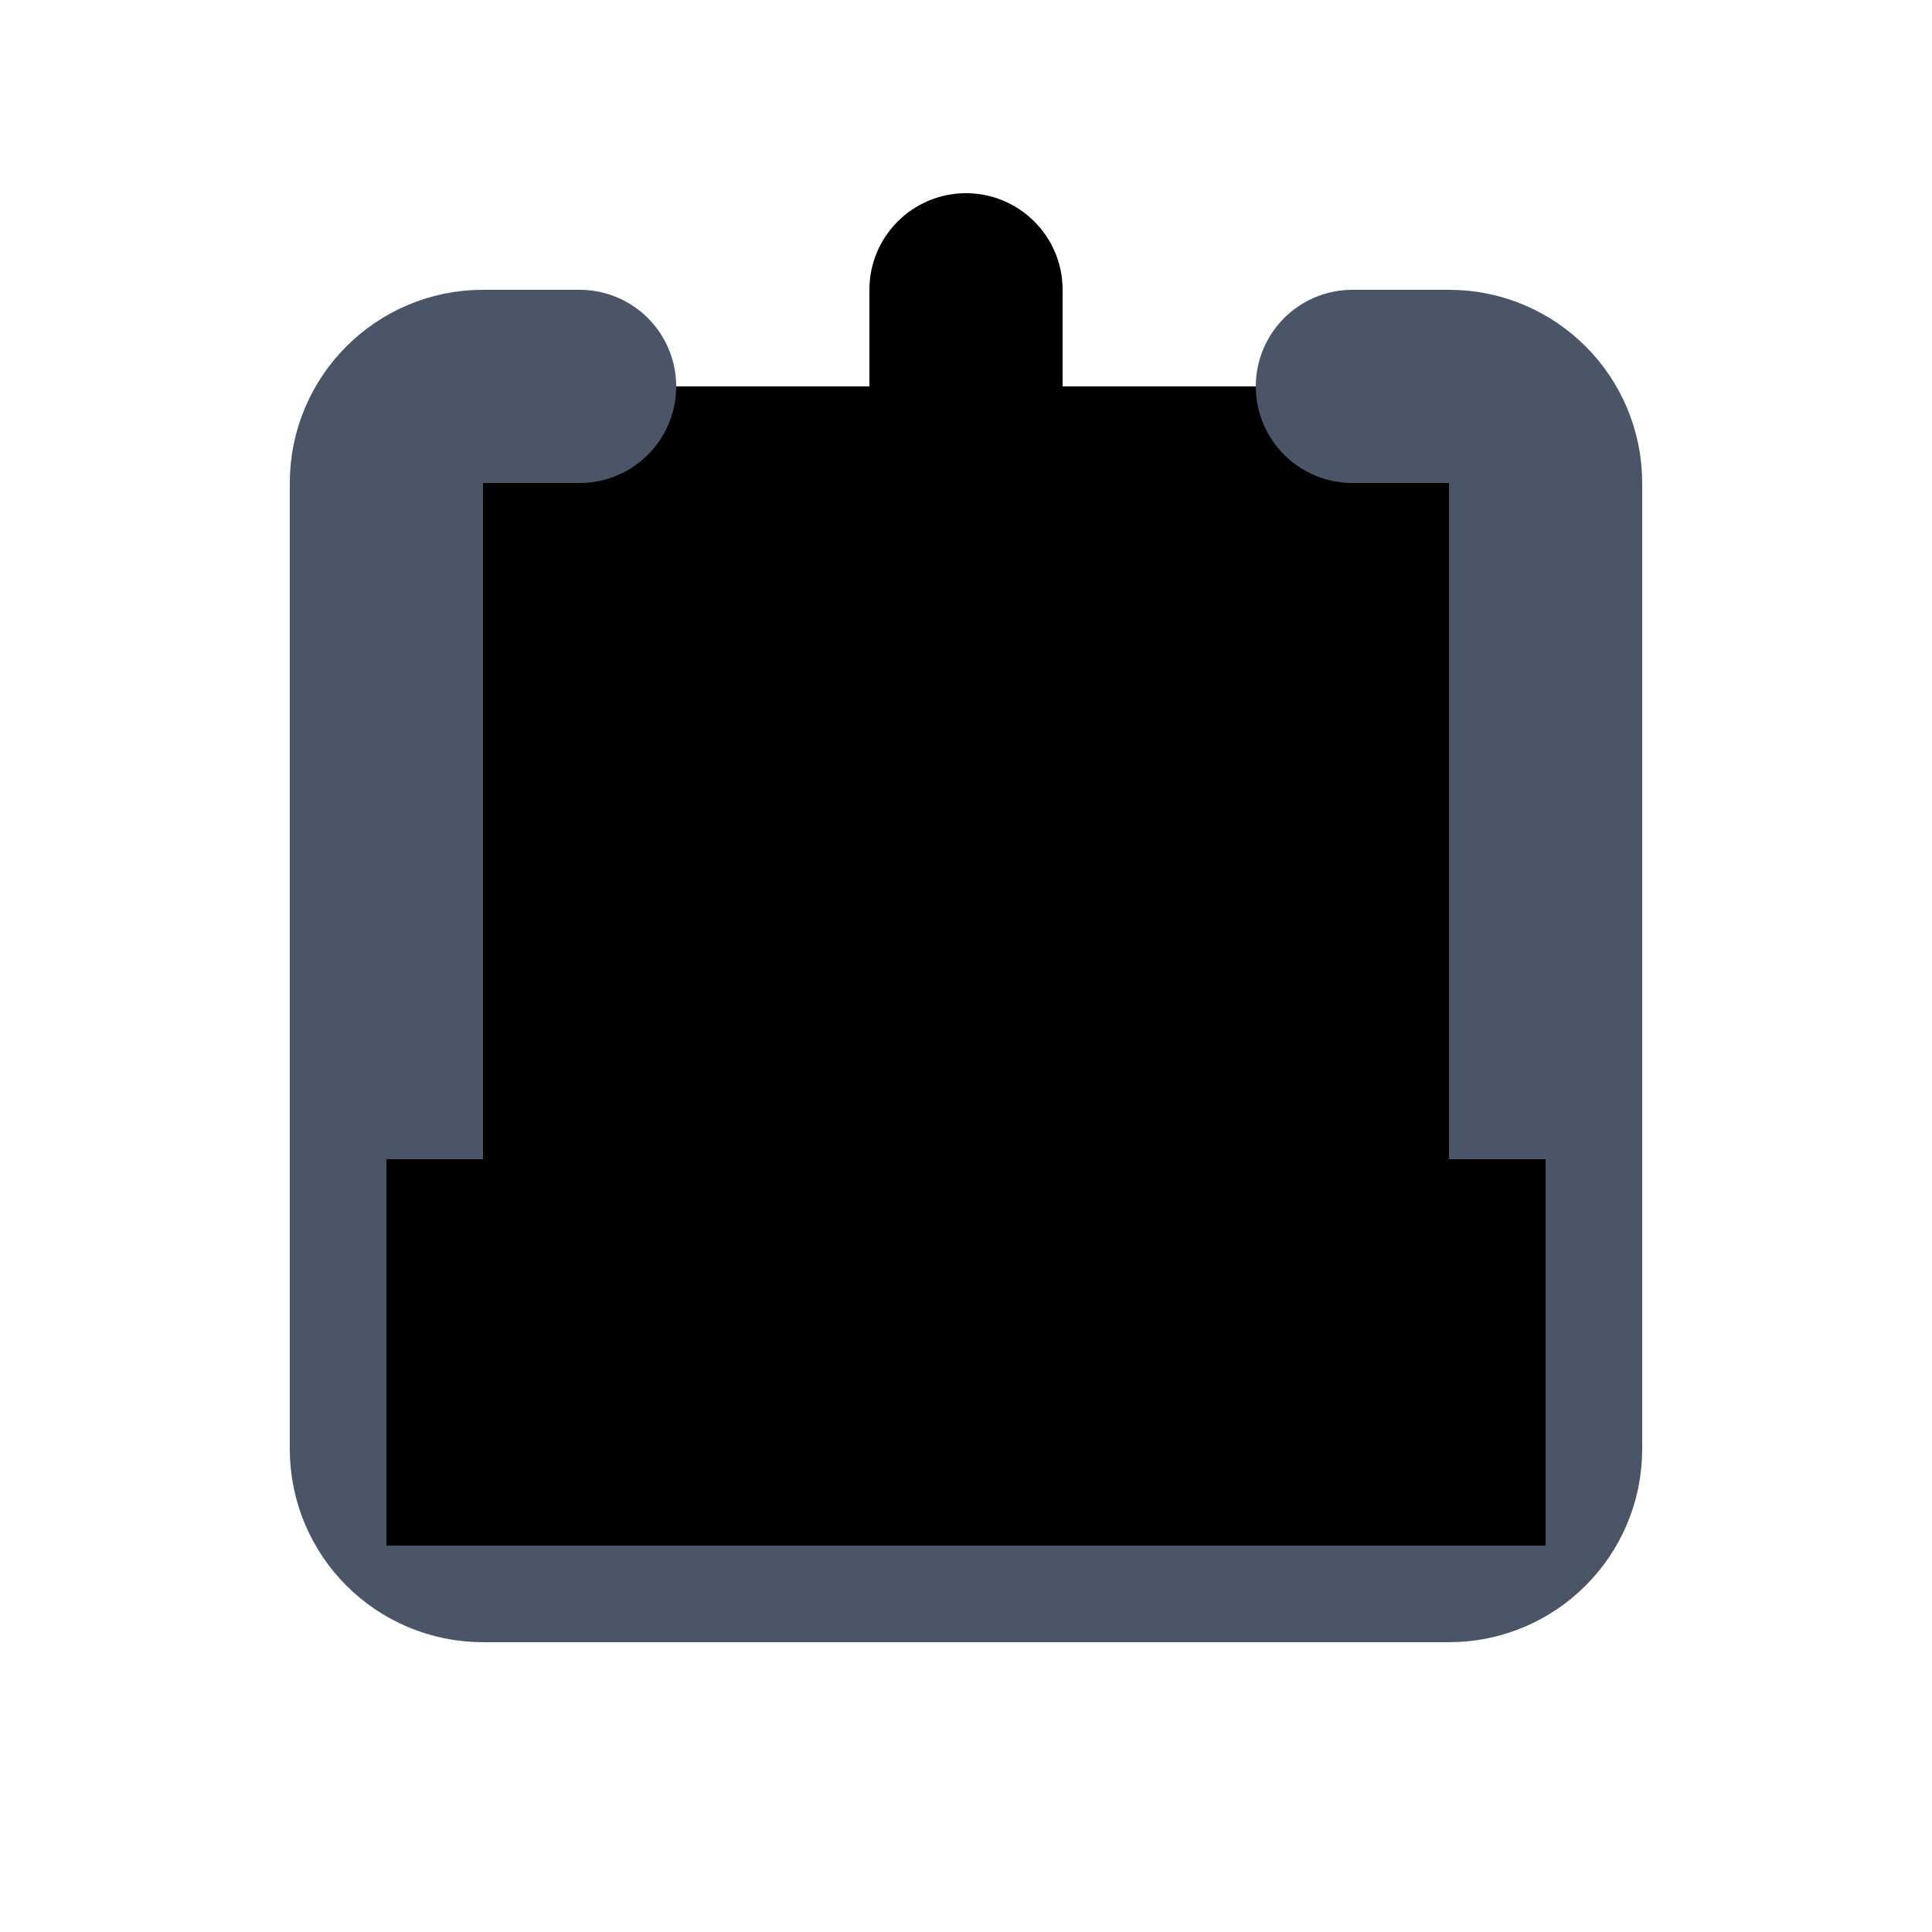
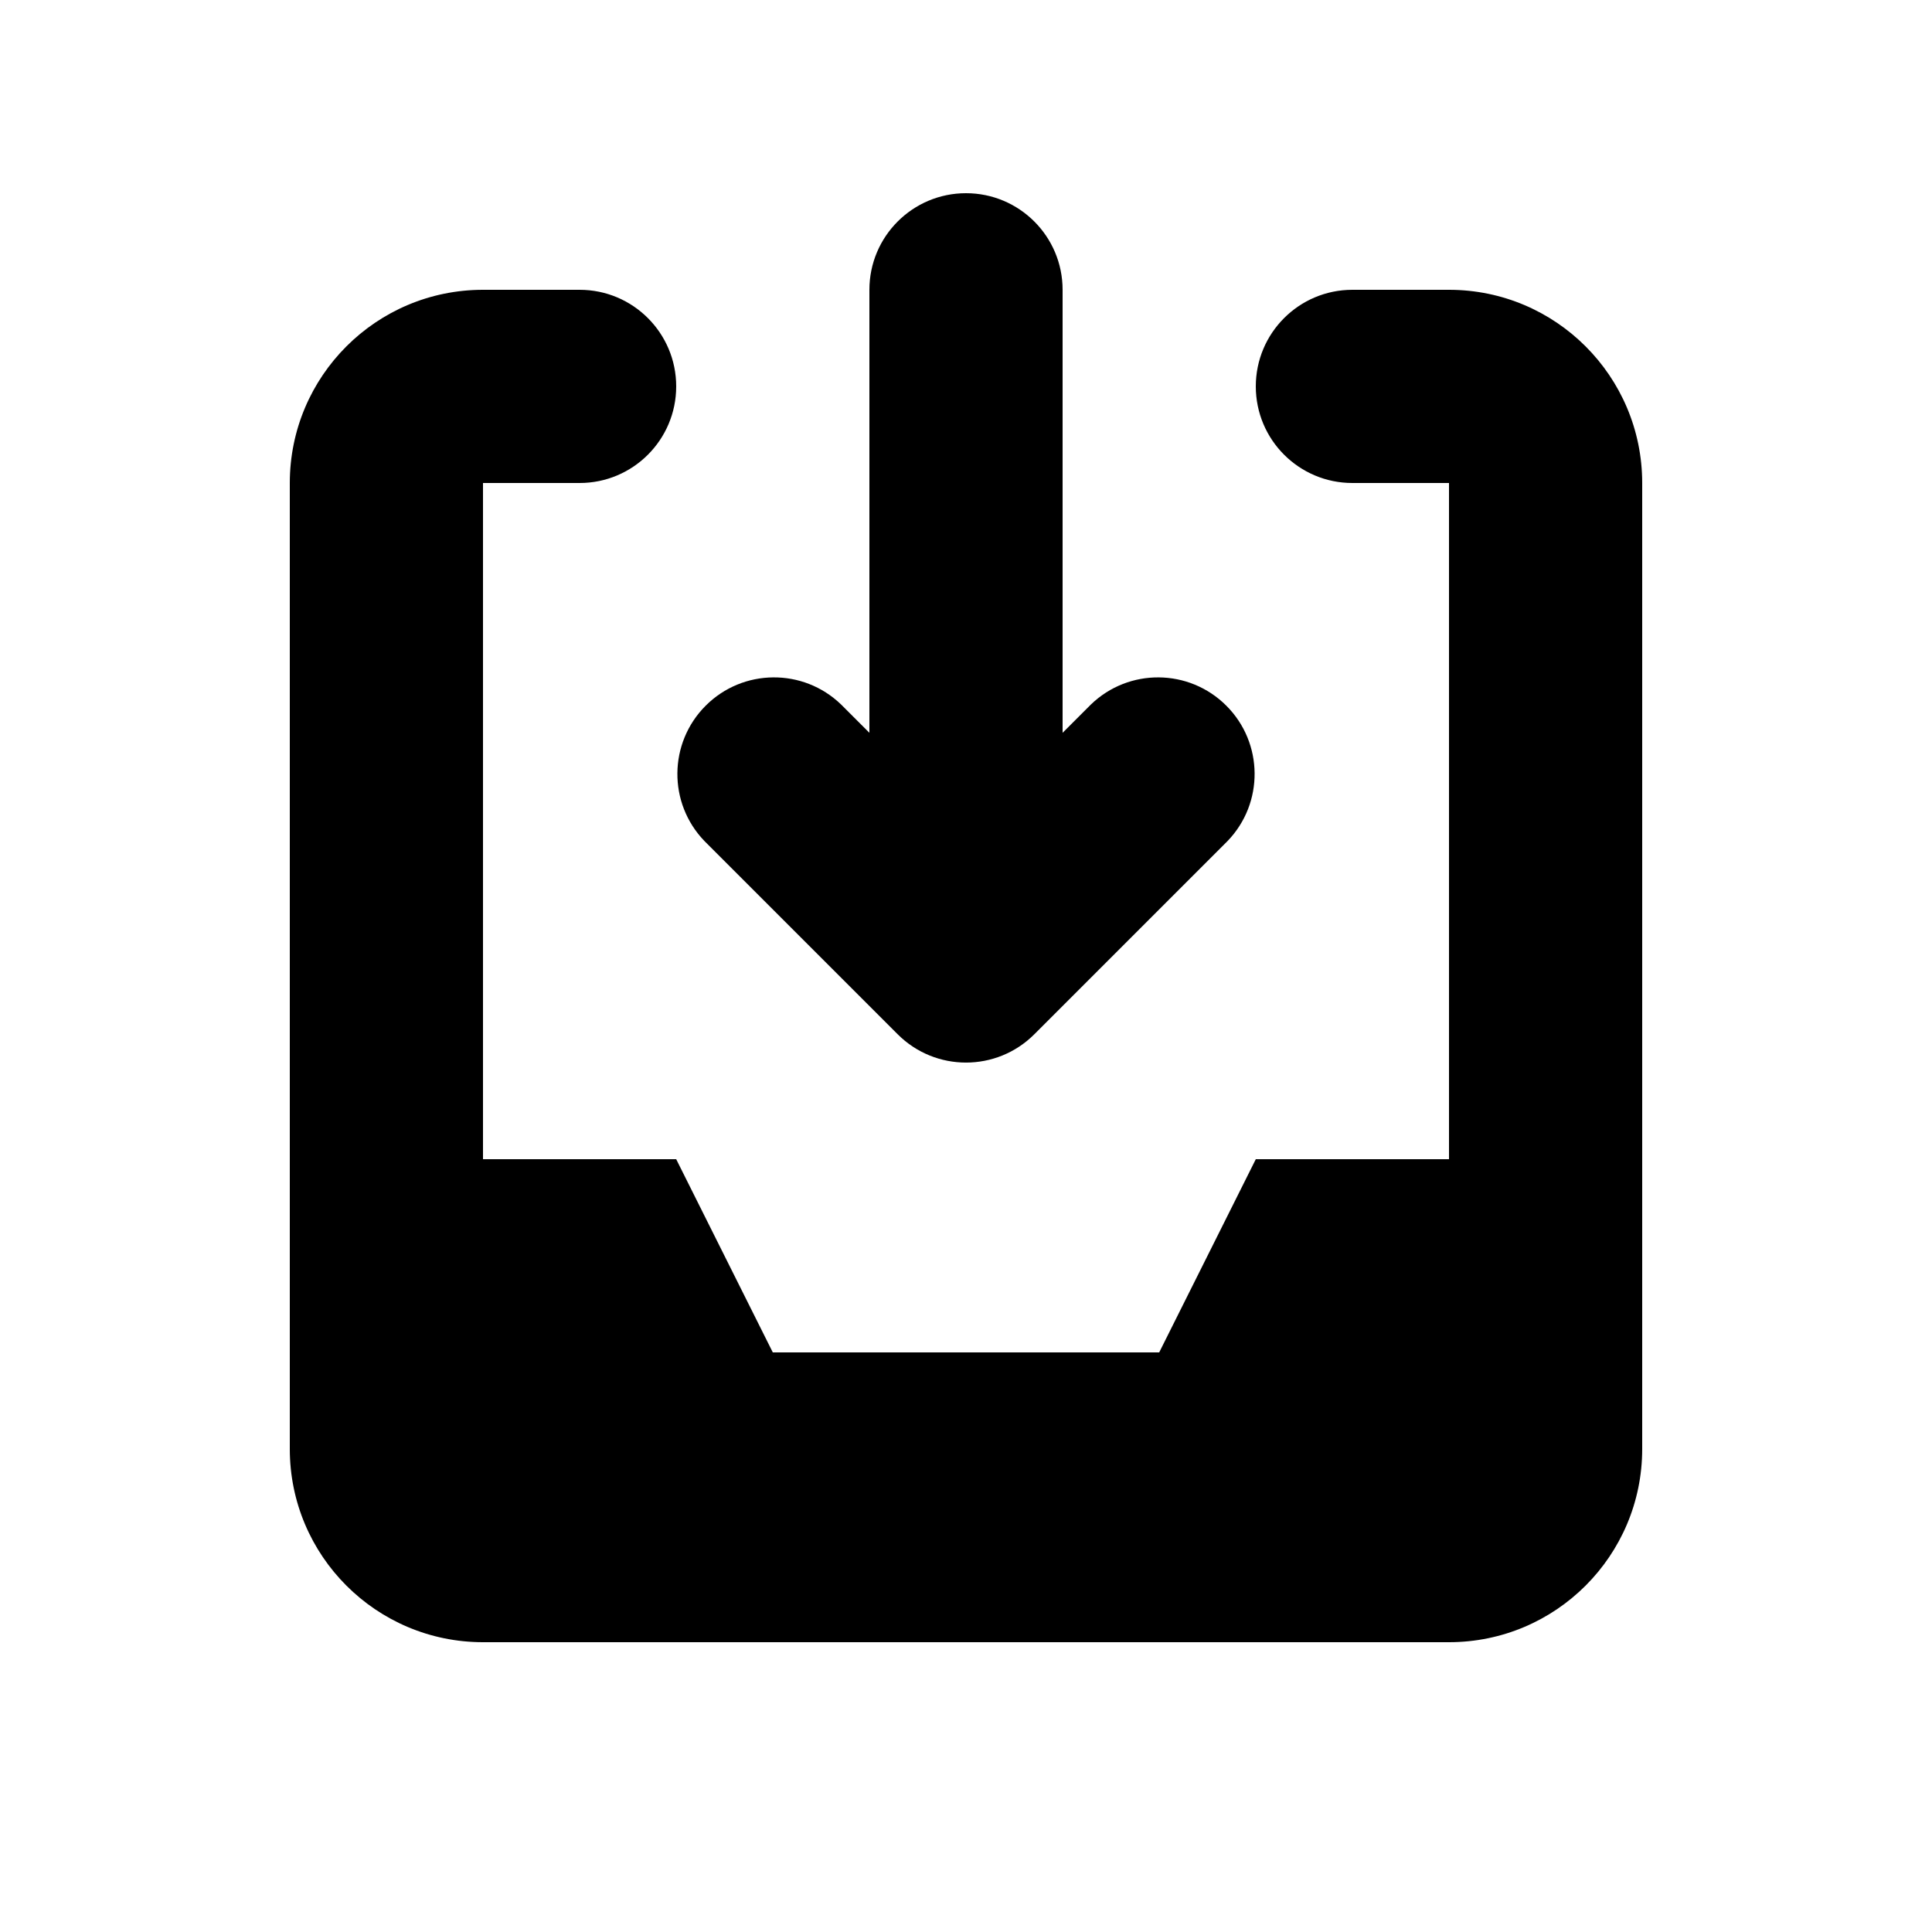
<svg viewBox="0 0 20 20" fill="currentColor">
-   <path stroke="#4A5568" stroke-linecap="round" stroke-width="2" d="M6 4H5a1 1 0 00-1 1v10a1 1 0 001 1h10a1 1 0 001-1V5a1 1 0 00-1-1h-1" />
-   <path d="M4 12h3l1 2h4l1-2h3v4H4v-4zM7.293 7.293a1 1 0 011.414 0L9 7.586V3a1 1 0 112 0v4.586l.293-.293a1 1 0 111.414 1.414l-2 2a1 1 0 01-1.414 0l-2-2a1 1 0 010-1.414z" />
+   <path d="M8.707 7.293a1 1 0 00-1.414 1.414l2 2a1 1 0 001.414 0l2-2a1 1 0 00-1.414-1.414L11 7.586V3a1 1 0 10-2 0v4.586l-.293-.293z" />
+   <path d="M3 5a2 2 0 012-2h1a1 1 0 010 2H5v7h2l1 2h4l1-2h2V5h-1a1 1 0 110-2h1a2 2 0 012 2v10a2 2 0 01-2 2H5a2 2 0 01-2-2V5z" />
</svg>
